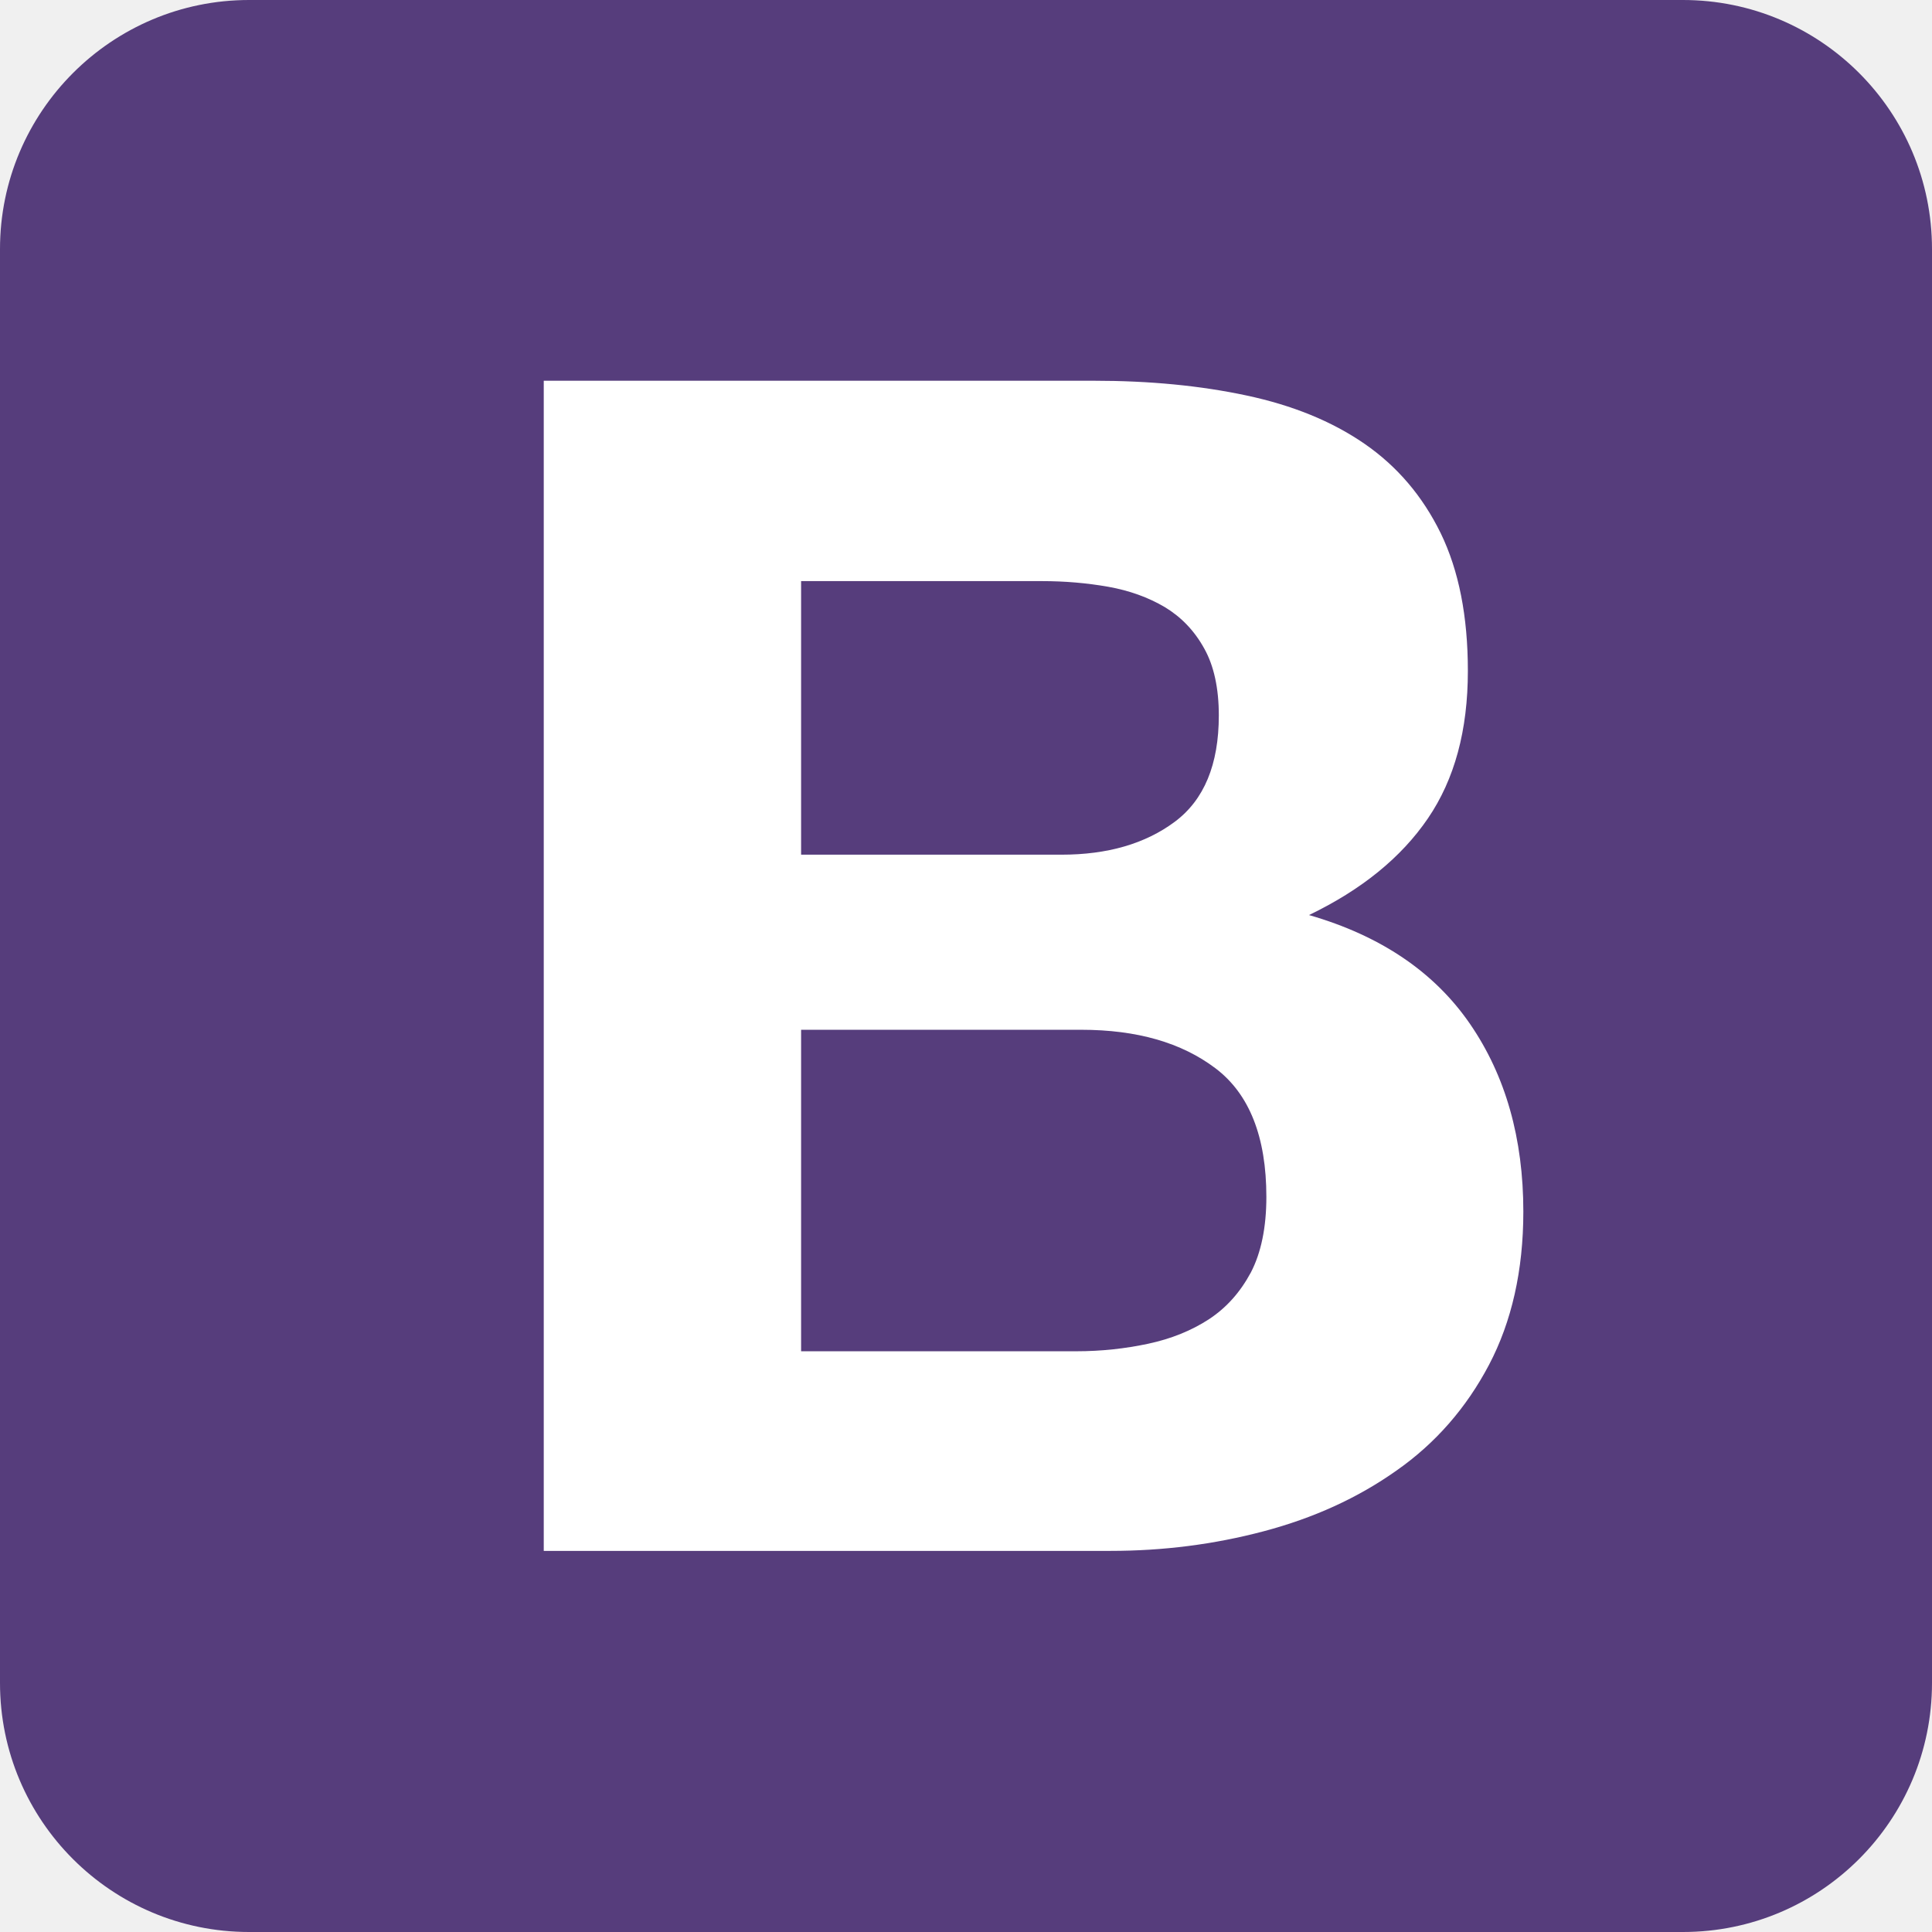
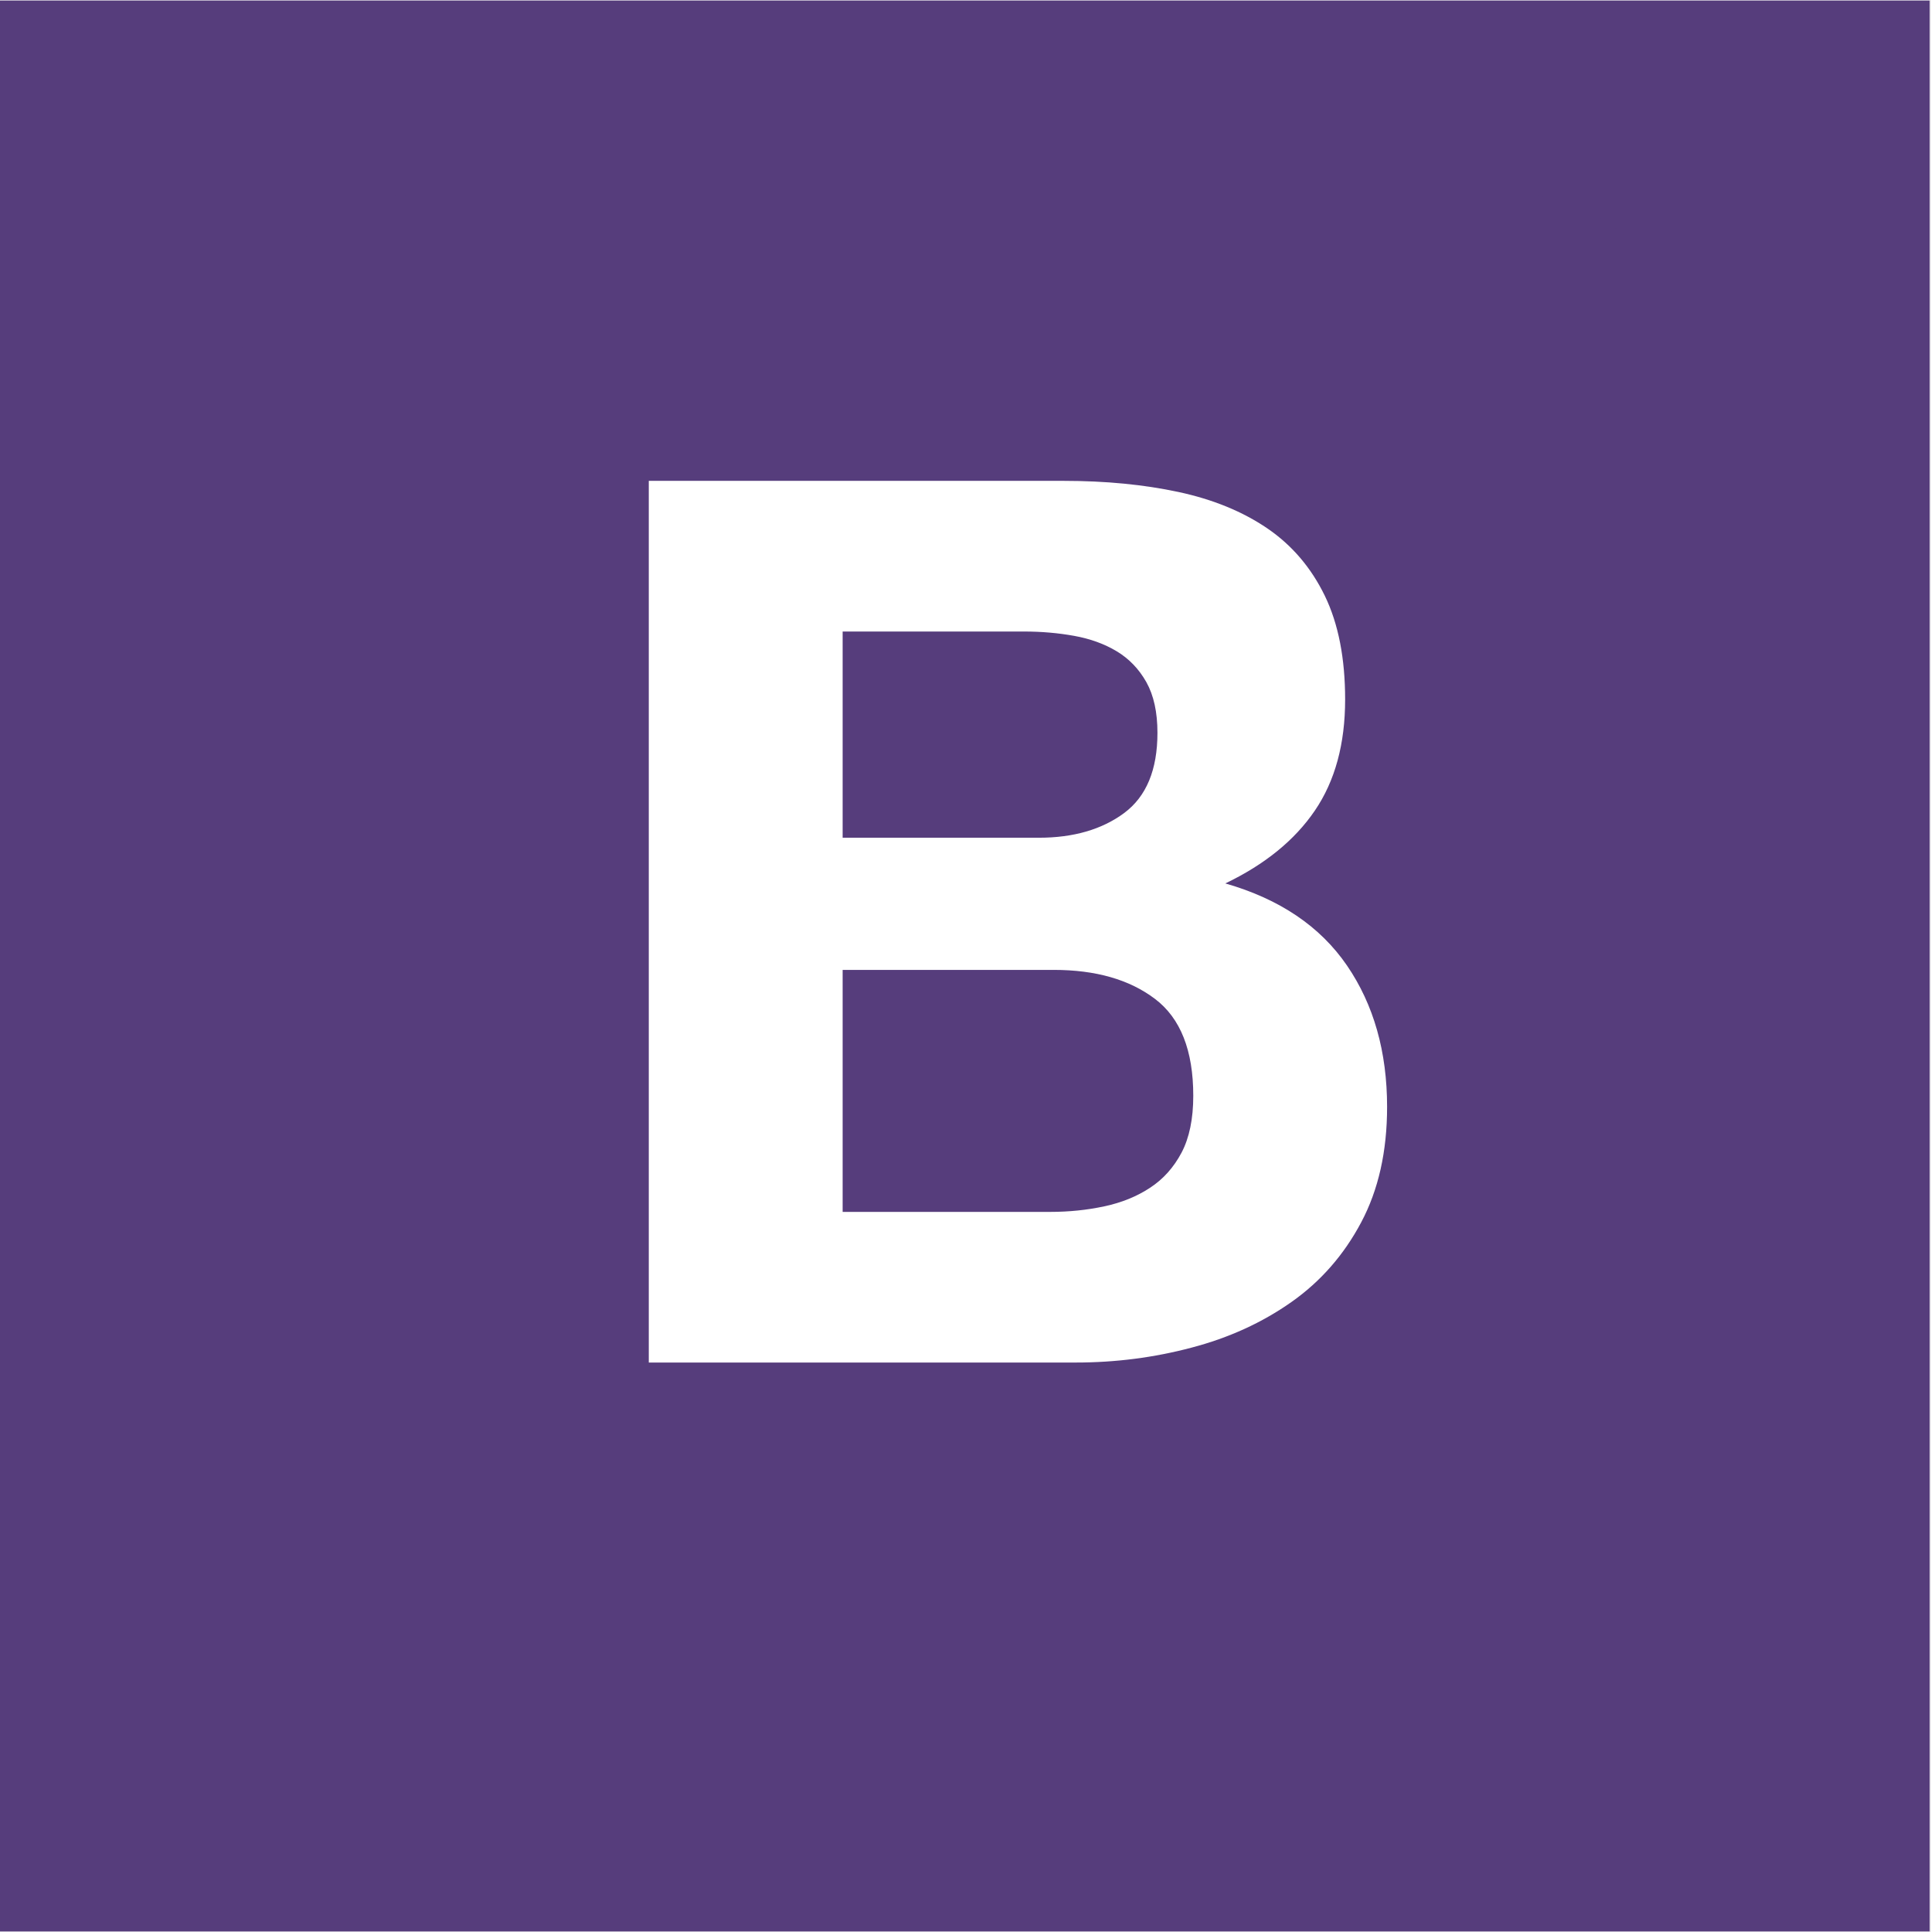
- <svg xmlns="http://www.w3.org/2000/svg" version="1.1" id="Layer_1" x="0px" y="0px" viewBox="0 0 512 512" style="enable-background:new 0 0 512 512;" xml:space="preserve">
-   <style type="text/css">
- 	.st0{fill:#563D7C;}
- 	.st1{fill:#FFFFFF;}
- </style>
-   <g>
-     <path class="st0" d="M0,446c0,36.5,29.6,66,66,66h380c36.5,0,66-29.6,66-66V66c0-36.5-29.6-66-66-66H66C29.6,0,0,29.6,0,66V446z" />
-     <path class="st1" d="M212.3,226.5V154h63.8c6.1,0,11.9,0.5,17.6,1.5c5.6,1,10.6,2.8,15,5.4c4.3,2.6,7.8,6.2,10.4,10.9   c2.6,4.6,3.9,10.6,3.9,17.8c0,13-3.9,22.4-11.7,28.2s-17.8,8.7-30,8.7H212.3z M144.1,101v310h150.2c13.9,0,27.4-1.7,40.6-5.2   c13.2-3.5,24.9-8.8,35.2-16.1c10.3-7.2,18.5-16.6,24.5-28s9.1-25,9.1-40.6c0-19.4-4.7-36-14.1-49.7S366,248,346.9,242.5   c13.9-6.7,24.4-15.2,31.5-25.6c7.1-10.4,10.6-23.4,10.6-39.1c0-14.5-2.4-26.6-7.2-36.5c-4.8-9.8-11.5-17.7-20.2-23.7   s-19.1-10.2-31.3-12.8c-12.2-2.6-25.6-3.9-40.4-3.9H144.1z M212.3,358v-85.1h74.2c14.8,0,26.6,3.4,35.6,10.2s13.5,18.2,13.5,34.1   c0,8.1-1.4,14.8-4.1,20c-2.8,5.2-6.4,9.3-11.1,12.4c-4.6,3-10,5.2-16.1,6.5c-6.1,1.3-12.4,2-19.1,2H212.3z" />
+ <svg xmlns="http://www.w3.org/2000/svg" width="224.88pt" height="225pt" viewBox="0 0 224.88 225" version="1.2">
+   <defs>
+     <clipPath id="clip1">
+       <path d="M 0 0.059 L 224.762 0.059 L 224.762 224.938 L 0 224.938 Z M 0 0.059 " />
+     </clipPath>
+     <clipPath id="clip2">
+       <path d="M 27.82 22.547 L 197.23 22.547 L 197.23 191.957 L 27.82 191.957 Z M 27.82 22.547 " />
+     </clipPath>
+   </defs>
+   <g id="surface1">
+     <g clip-path="url(#clip1)" clip-rule="nonzero">
+       <path style=" stroke:none;fill-rule:nonzero;fill:rgb(100%,100%,100%);fill-opacity:1;" d="M 0 0.059 L 224.879 0.059 L 224.879 232.438 L 0 232.438 Z M 0 0.059 " />
+       <path style=" stroke:none;fill-rule:nonzero;fill:rgb(100%,100%,100%);fill-opacity:1;" d="M 0 0.059 L 224.879 0.059 L 224.879 224.941 L 0 224.941 Z M 0 0.059 " />
+       <path style=" stroke:none;fill-rule:nonzero;fill:rgb(33.73%,23.92%,48.63%);fill-opacity:1;" d="M 0 0.059 L 224.879 0.059 L 224.879 224.941 L 0 224.941 Z M 0 0.059 " />
+     </g>
+     <g clip-path="url(#clip2)" clip-rule="nonzero">
+       <path style=" stroke:none;fill-rule:nonzero;fill:rgb(33.73%,23.92%,48.63%);fill-opacity:1;" d="M 27.82 170.266 C 27.82 182.344 37.609 192.133 49.688 192.133 L 175.535 192.133 C 187.613 192.133 197.406 182.344 197.406 170.266 L 197.406 44.414 C 197.406 32.336 187.613 22.547 175.535 22.547 L 49.688 22.547 C 37.609 22.547 27.82 32.34 27.82 44.414 Z M 27.82 170.266 " />
+     </g>
+     <path style=" stroke:none;fill-rule:nonzero;fill:rgb(100%,100%,100%);fill-opacity:1;" d="M 98.145 97.562 L 98.145 73.547 L 119.281 73.547 C 121.297 73.547 123.238 73.715 125.105 74.051 C 126.973 74.387 128.629 74.984 130.066 75.848 C 131.504 76.711 132.656 77.91 133.52 79.441 C 134.379 80.977 134.812 82.941 134.812 85.34 C 134.812 89.652 133.52 92.766 130.93 94.688 C 128.344 96.602 125.031 97.562 121.004 97.562 Z M 75.566 56 L 75.566 158.68 L 125.324 158.68 C 129.922 158.68 134.406 158.105 138.766 156.949 C 143.133 155.805 147.012 154.031 150.418 151.633 C 153.824 149.234 156.527 146.148 158.539 142.359 C 160.555 138.566 161.559 134.09 161.559 128.91 C 161.559 122.492 160.004 117 156.891 112.449 C 153.77 107.891 149.055 104.703 142.719 102.883 C 147.324 100.676 150.801 97.848 153.148 94.398 C 155.5 90.945 156.672 86.633 156.672 81.457 C 156.672 76.66 155.883 72.637 154.301 69.375 C 152.715 66.117 150.492 63.504 147.617 61.539 C 144.734 59.574 141.281 58.16 137.262 57.297 C 133.234 56.434 128.777 56 123.887 56 Z M 98.145 141.137 L 98.145 112.953 L 122.734 112.953 C 127.625 112.953 131.551 114.078 134.527 116.332 C 137.5 118.582 138.984 122.344 138.984 127.617 C 138.984 130.301 138.527 132.508 137.621 134.234 C 136.707 135.957 135.488 137.324 133.949 138.328 C 132.418 139.336 130.645 140.059 128.629 140.488 C 126.617 140.922 124.508 141.137 122.305 141.137 Z M 98.145 141.137 " />
  </g>
</svg>
